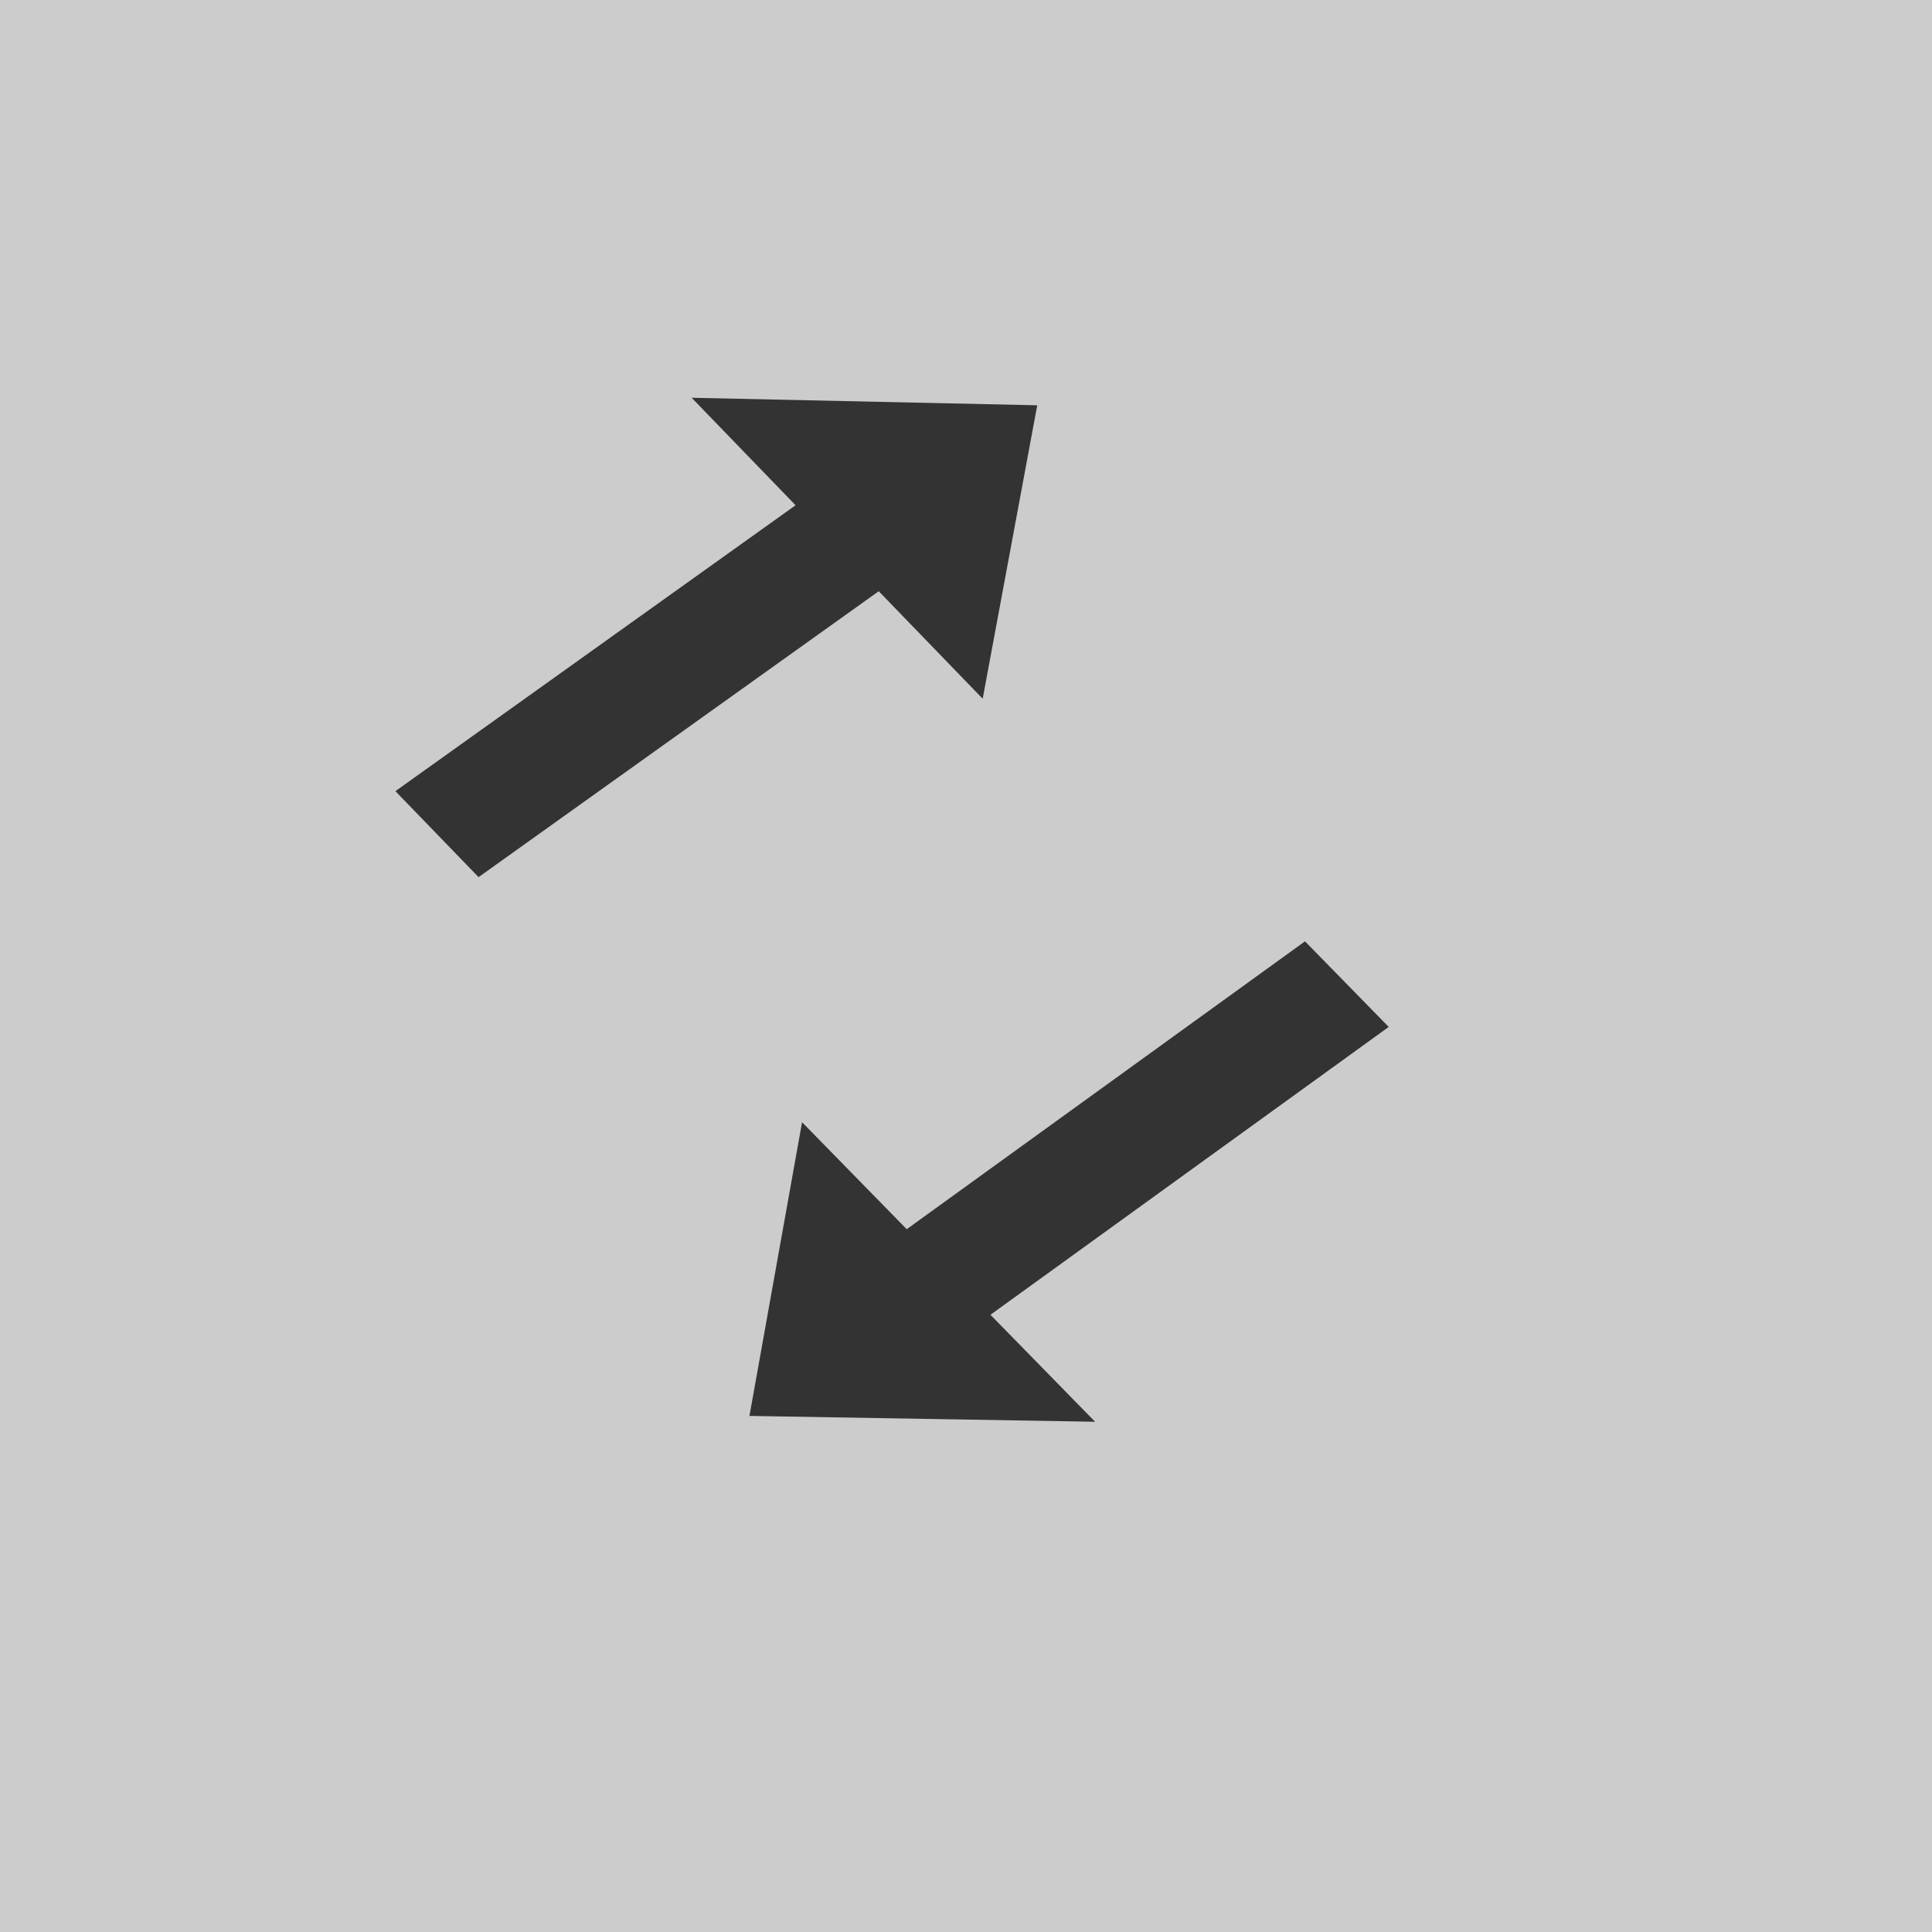
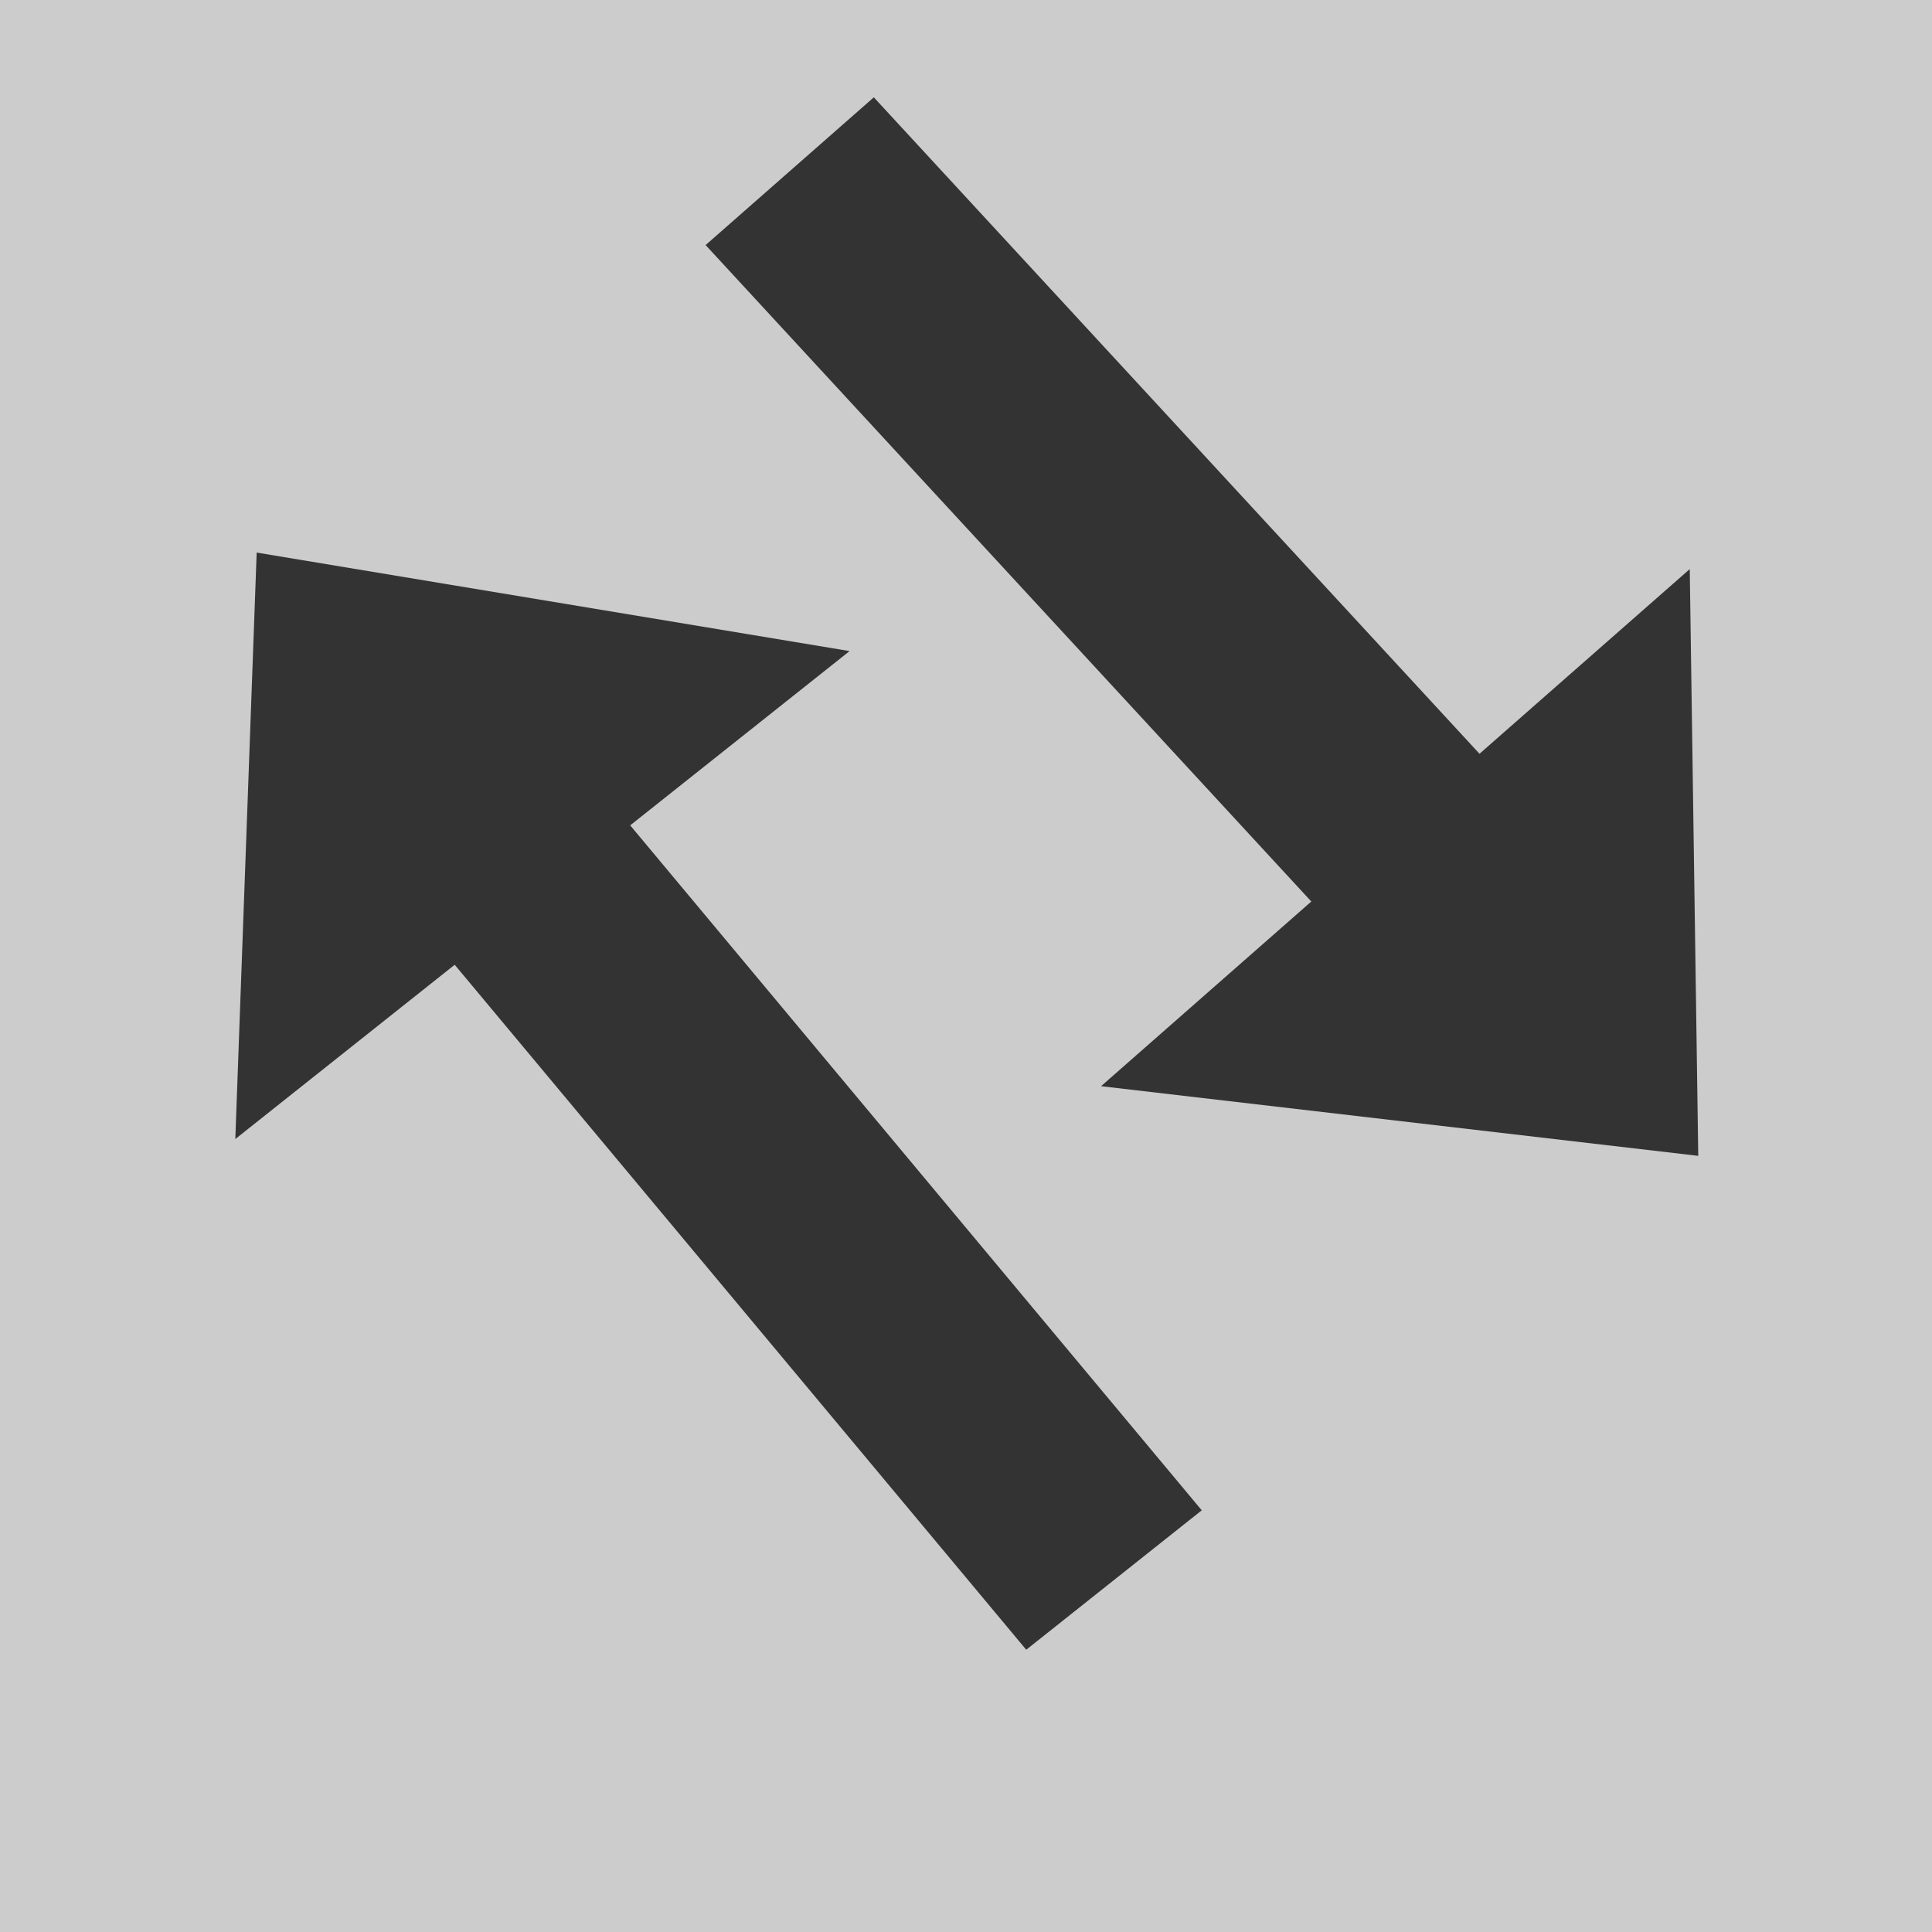
<svg xmlns="http://www.w3.org/2000/svg" width="64" height="64" viewBox="0 0 64 64">
  <rect width="64" height="64" fill="#cccccc" />
-   <polygon points="12,28 44,28 44,18 60,32 44,46 44,36 12,36" fill="#333333" transform="translate(5.025635,5.712646) scale(0.5386759,0.4630127) rotate(-39.73353,36,32)" />
-   <polygon points="12,28 44,28 44,18 60,32 44,46 44,36 12,36" fill="#333333" transform="translate(15.3291,24.93604) scale(0.5386759,0.4630127) rotate(139.94,36,32)" />
+   <polygon points="12,28 44,28 44,18 60,32 44,46 44,36 12,36" fill="#333333" transform="translate(-11.03418,6.063023) scale(0.9371338,0.914359) rotate(230.8498,36,32)" />
+   <polygon points="12,28 44,28 44,18 60,32 44,46 44,36 12,36" fill="#333333" transform="translate(7.47168,-7.279297) scale(0.9371338,0.914359) rotate(48.00433,36,32)" />
</svg>
